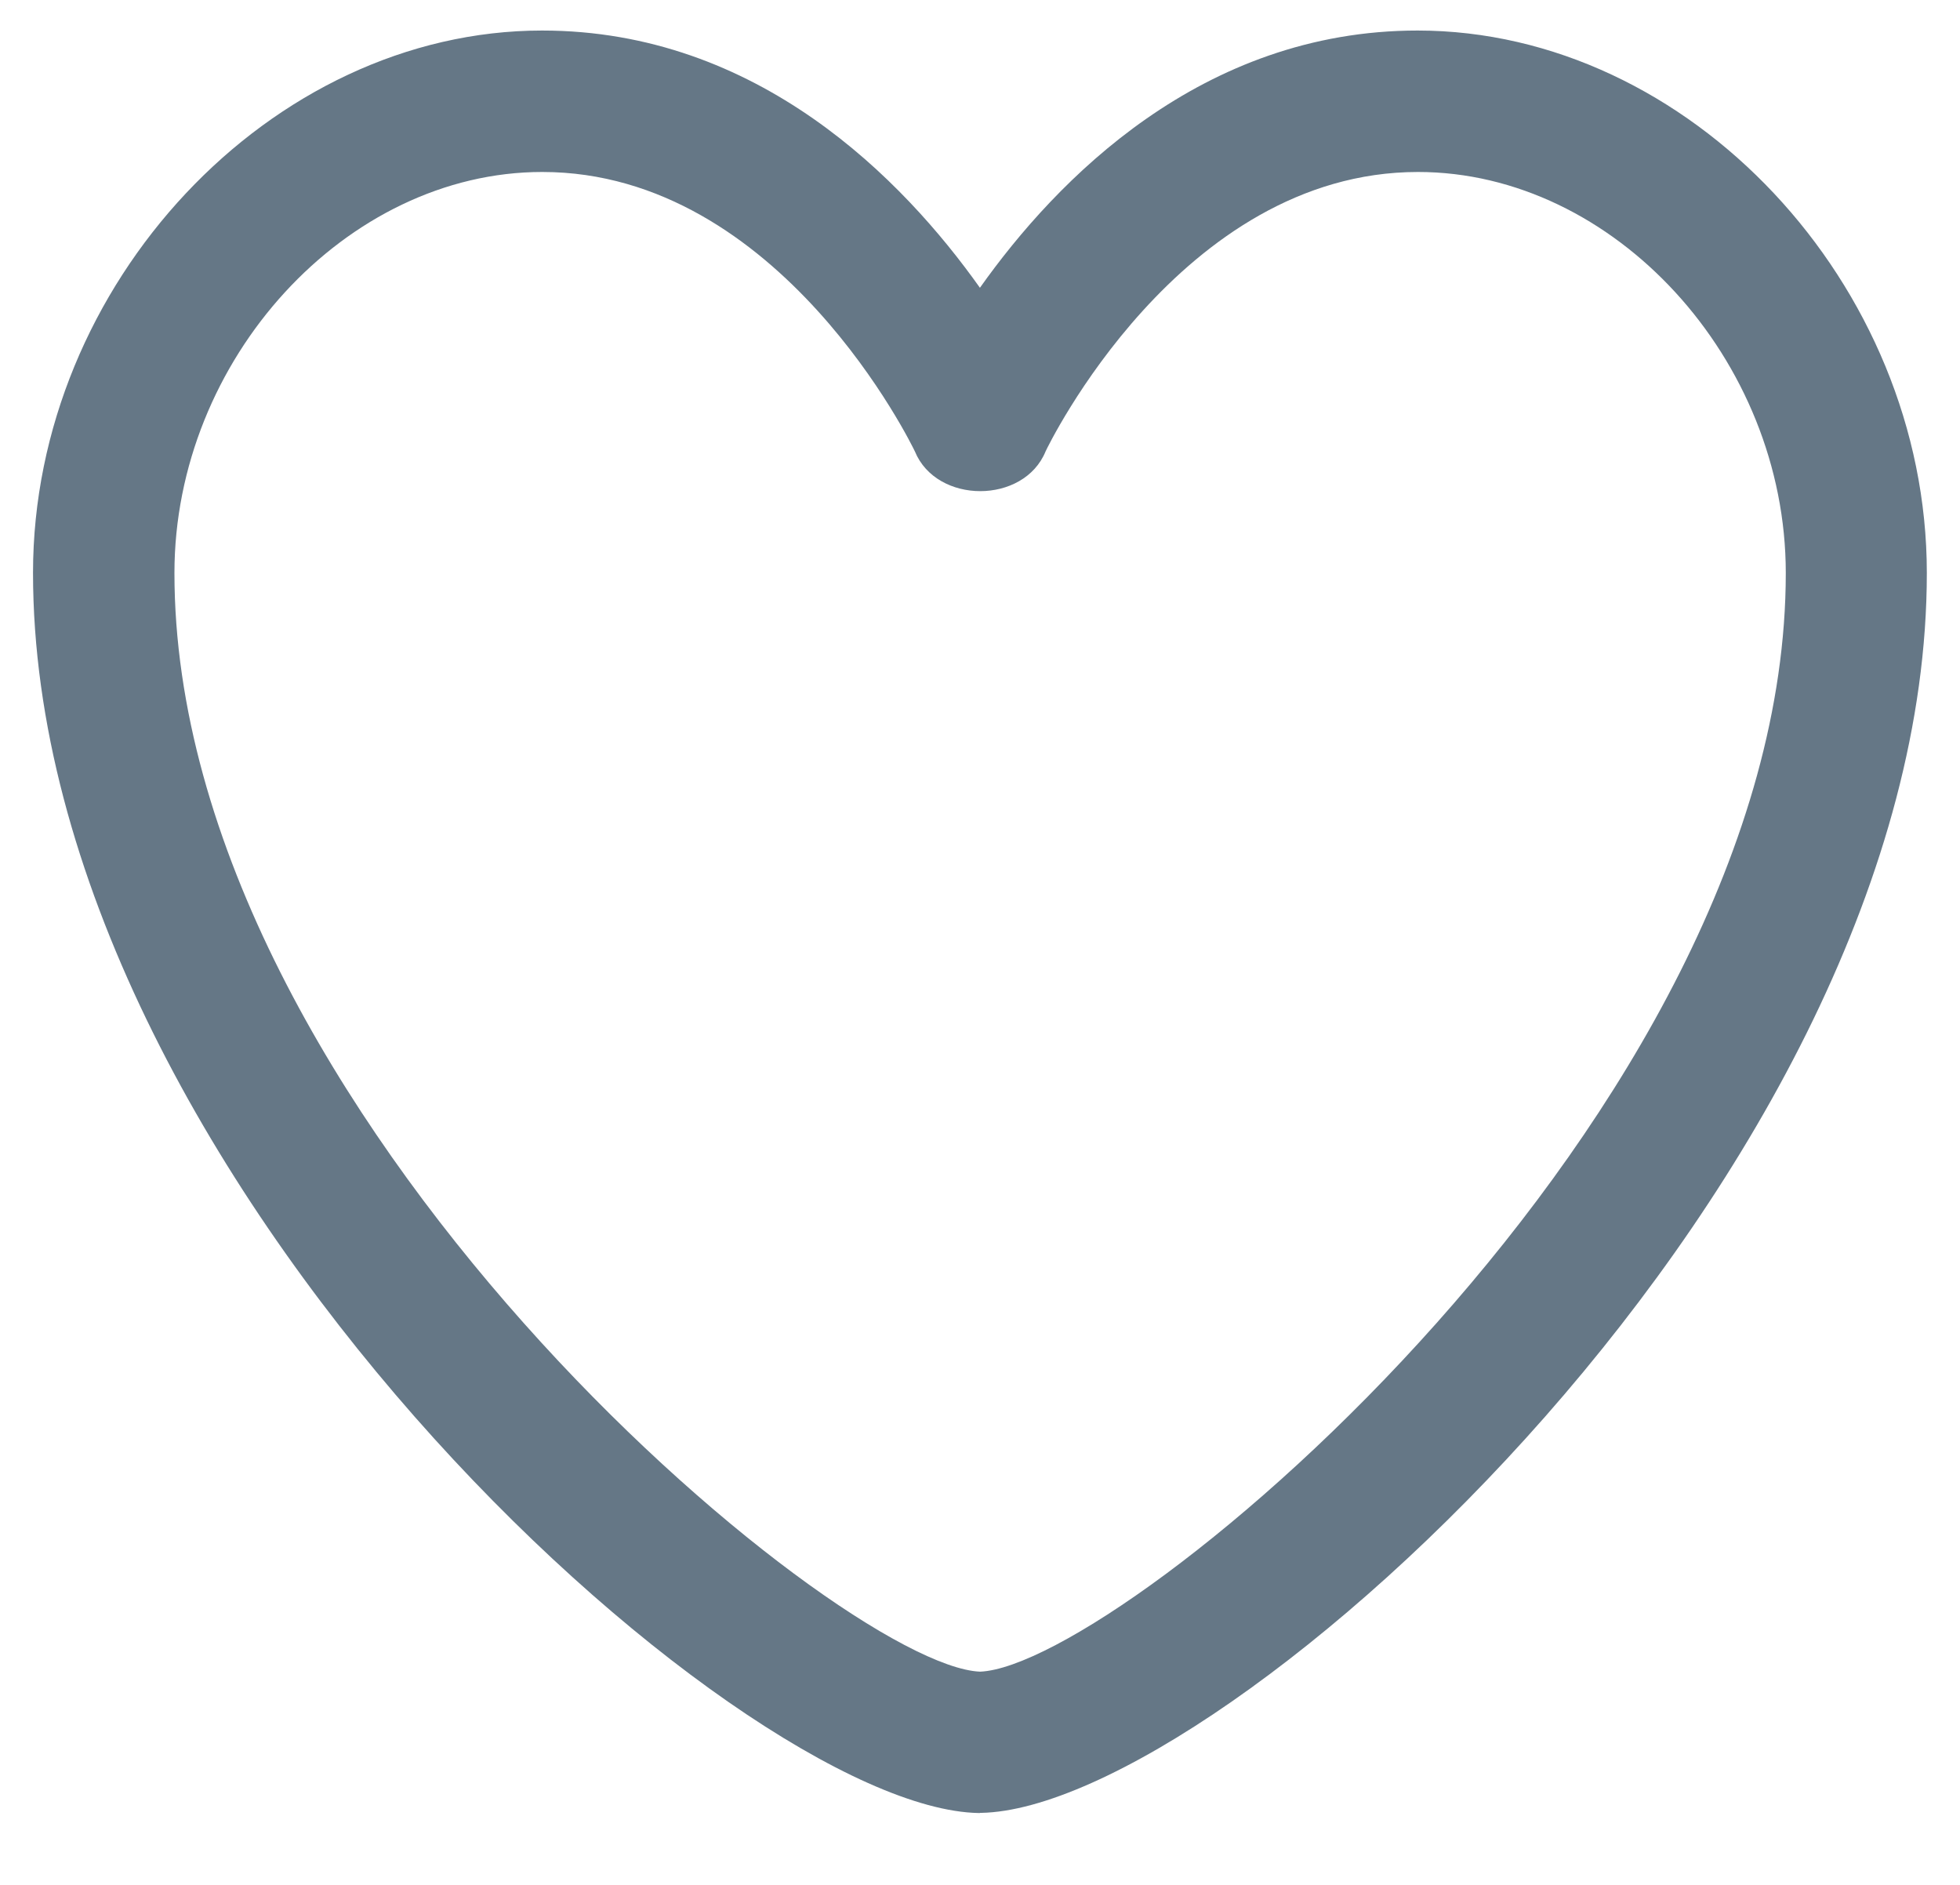
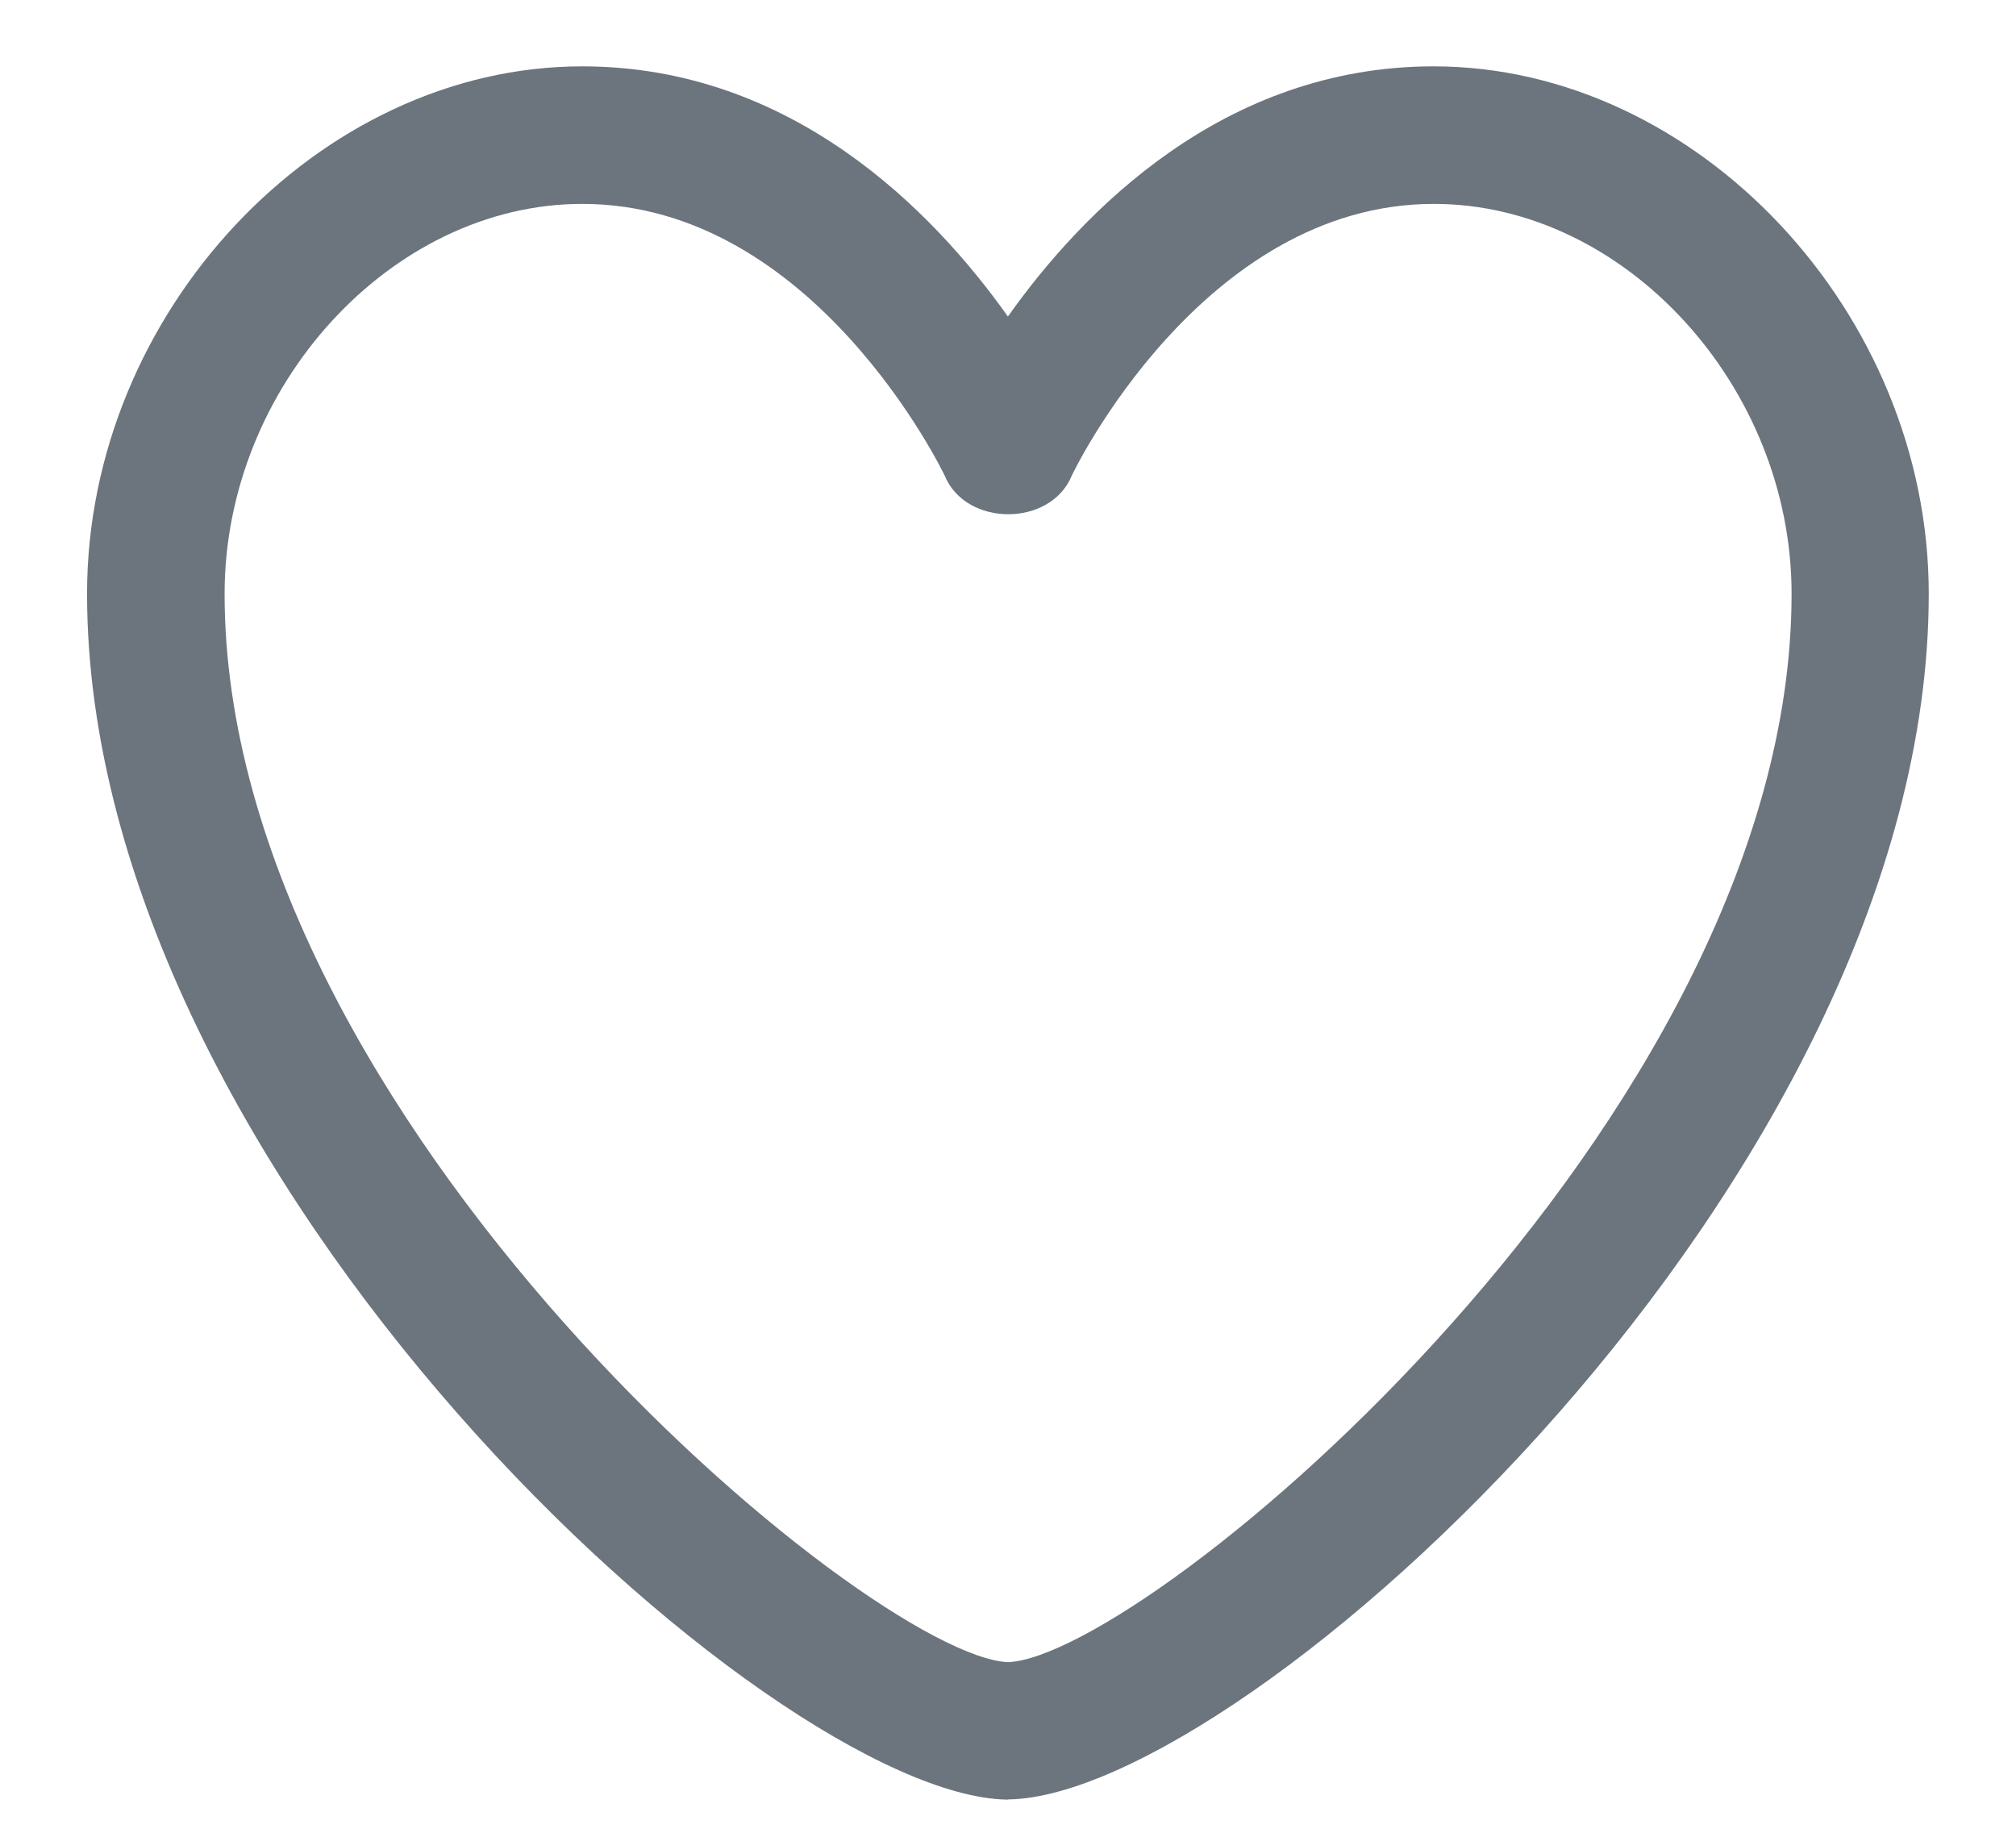
- <svg xmlns="http://www.w3.org/2000/svg" width="26" height="25" viewBox="0 0 26 25" fill="none">
-   <path d="M13 24.047H12.982C9.754 23.987 0.438 15.57 0.438 7.597C0.438 3.767 3.594 0.405 7.191 0.405C10.054 0.405 11.979 2.38 12.999 3.817C14.016 2.382 15.941 0.405 18.805 0.405C22.405 0.405 25.56 3.767 25.56 7.599C25.56 15.569 16.242 23.986 13.014 24.045H13V24.047ZM7.192 2.281C4.593 2.281 2.314 4.766 2.314 7.6C2.314 14.775 11.106 22.095 13.001 22.172C14.899 22.095 23.689 14.776 23.689 7.6C23.689 4.766 21.41 2.281 18.81 2.281C15.65 2.281 13.885 5.951 13.87 5.987C13.582 6.69 12.425 6.69 12.136 5.987C12.119 5.95 10.355 2.281 7.194 2.281H7.192Z" fill="#657786" />
+ <svg xmlns="http://www.w3.org/2000/svg" width="22" height="20" viewBox="0 0 22 20" fill="none">
+   <path d="M11 19.638H10.986C8.403 19.59 0.95 12.856 0.95 6.478C0.95 3.414 3.475 0.724 6.353 0.724C8.643 0.724 10.183 2.304 10.999 3.454C11.813 2.306 13.353 0.724 15.644 0.724C18.524 0.724 21.048 3.414 21.048 6.479C21.048 12.855 13.594 19.589 11.011 19.636H11V19.638ZM6.354 2.225C4.274 2.225 2.451 4.213 2.451 6.48C2.451 12.22 9.485 18.076 11.001 18.138C12.519 18.076 19.551 12.221 19.551 6.48C19.551 4.213 17.728 2.225 15.648 2.225C13.12 2.225 11.708 5.161 11.696 5.19C11.466 5.752 10.54 5.752 10.309 5.19C10.295 5.16 8.884 2.225 6.355 2.225H6.354Z" fill="#6C757D" />
</svg>
